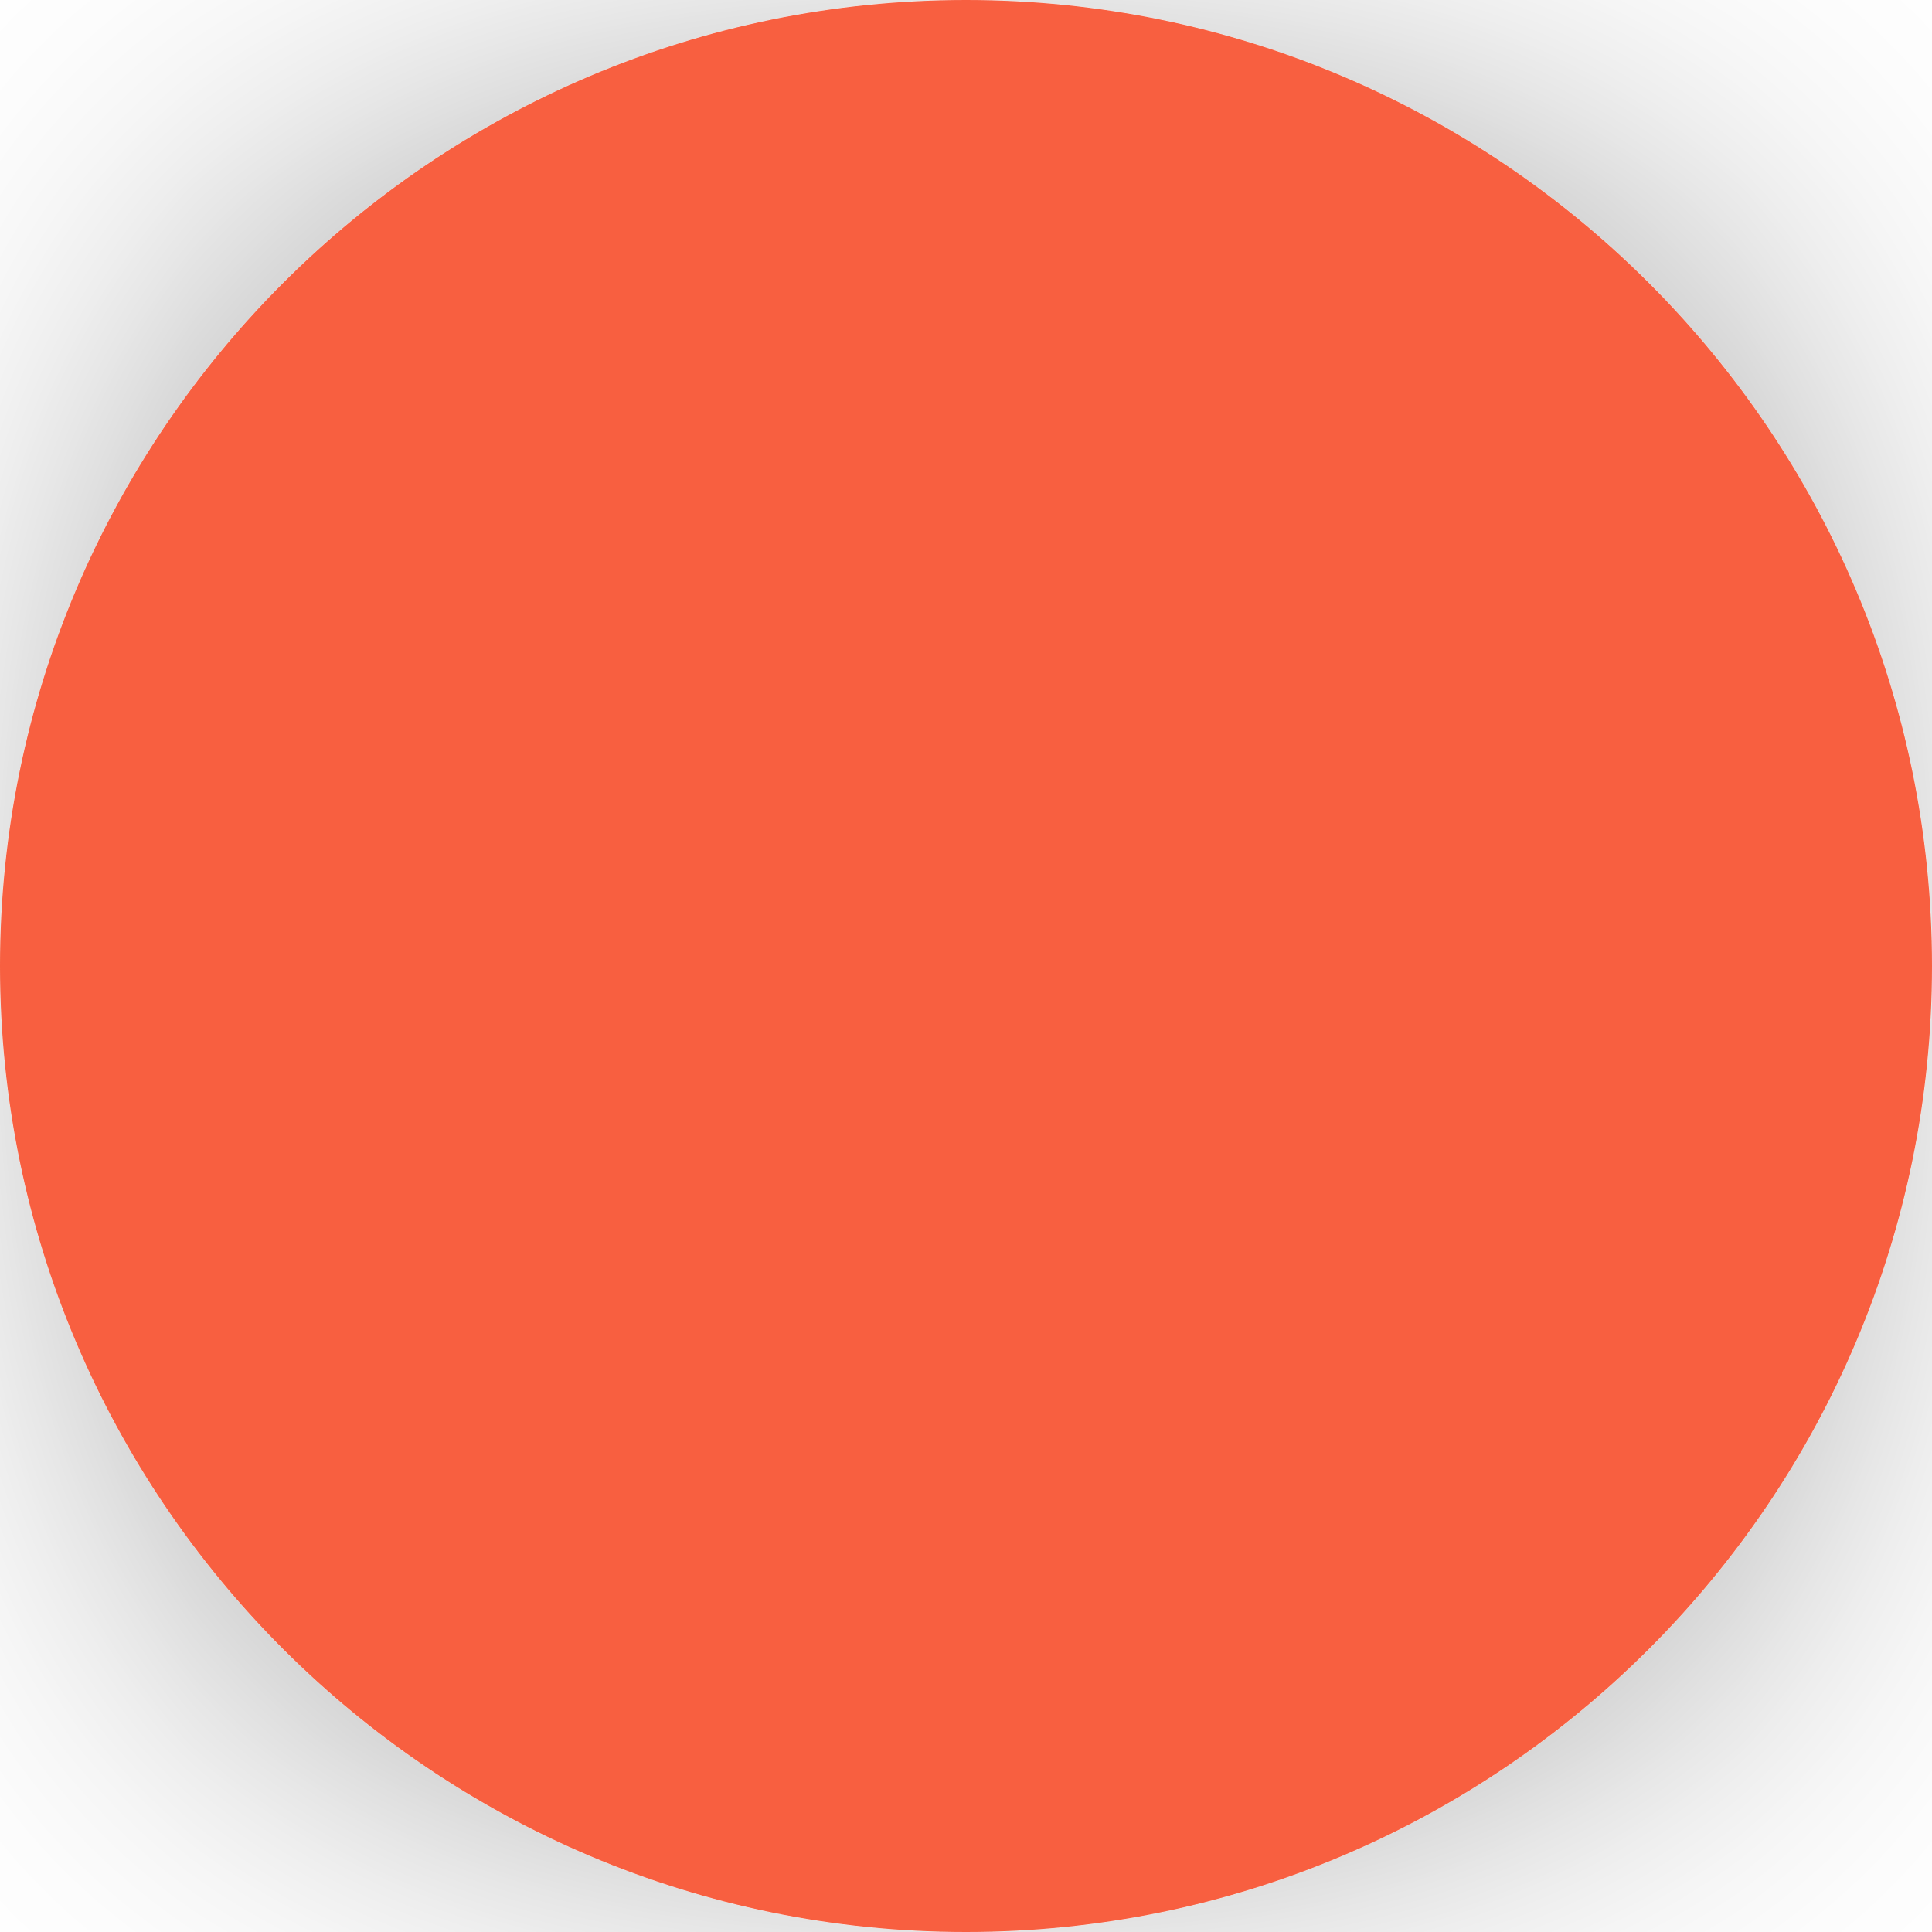
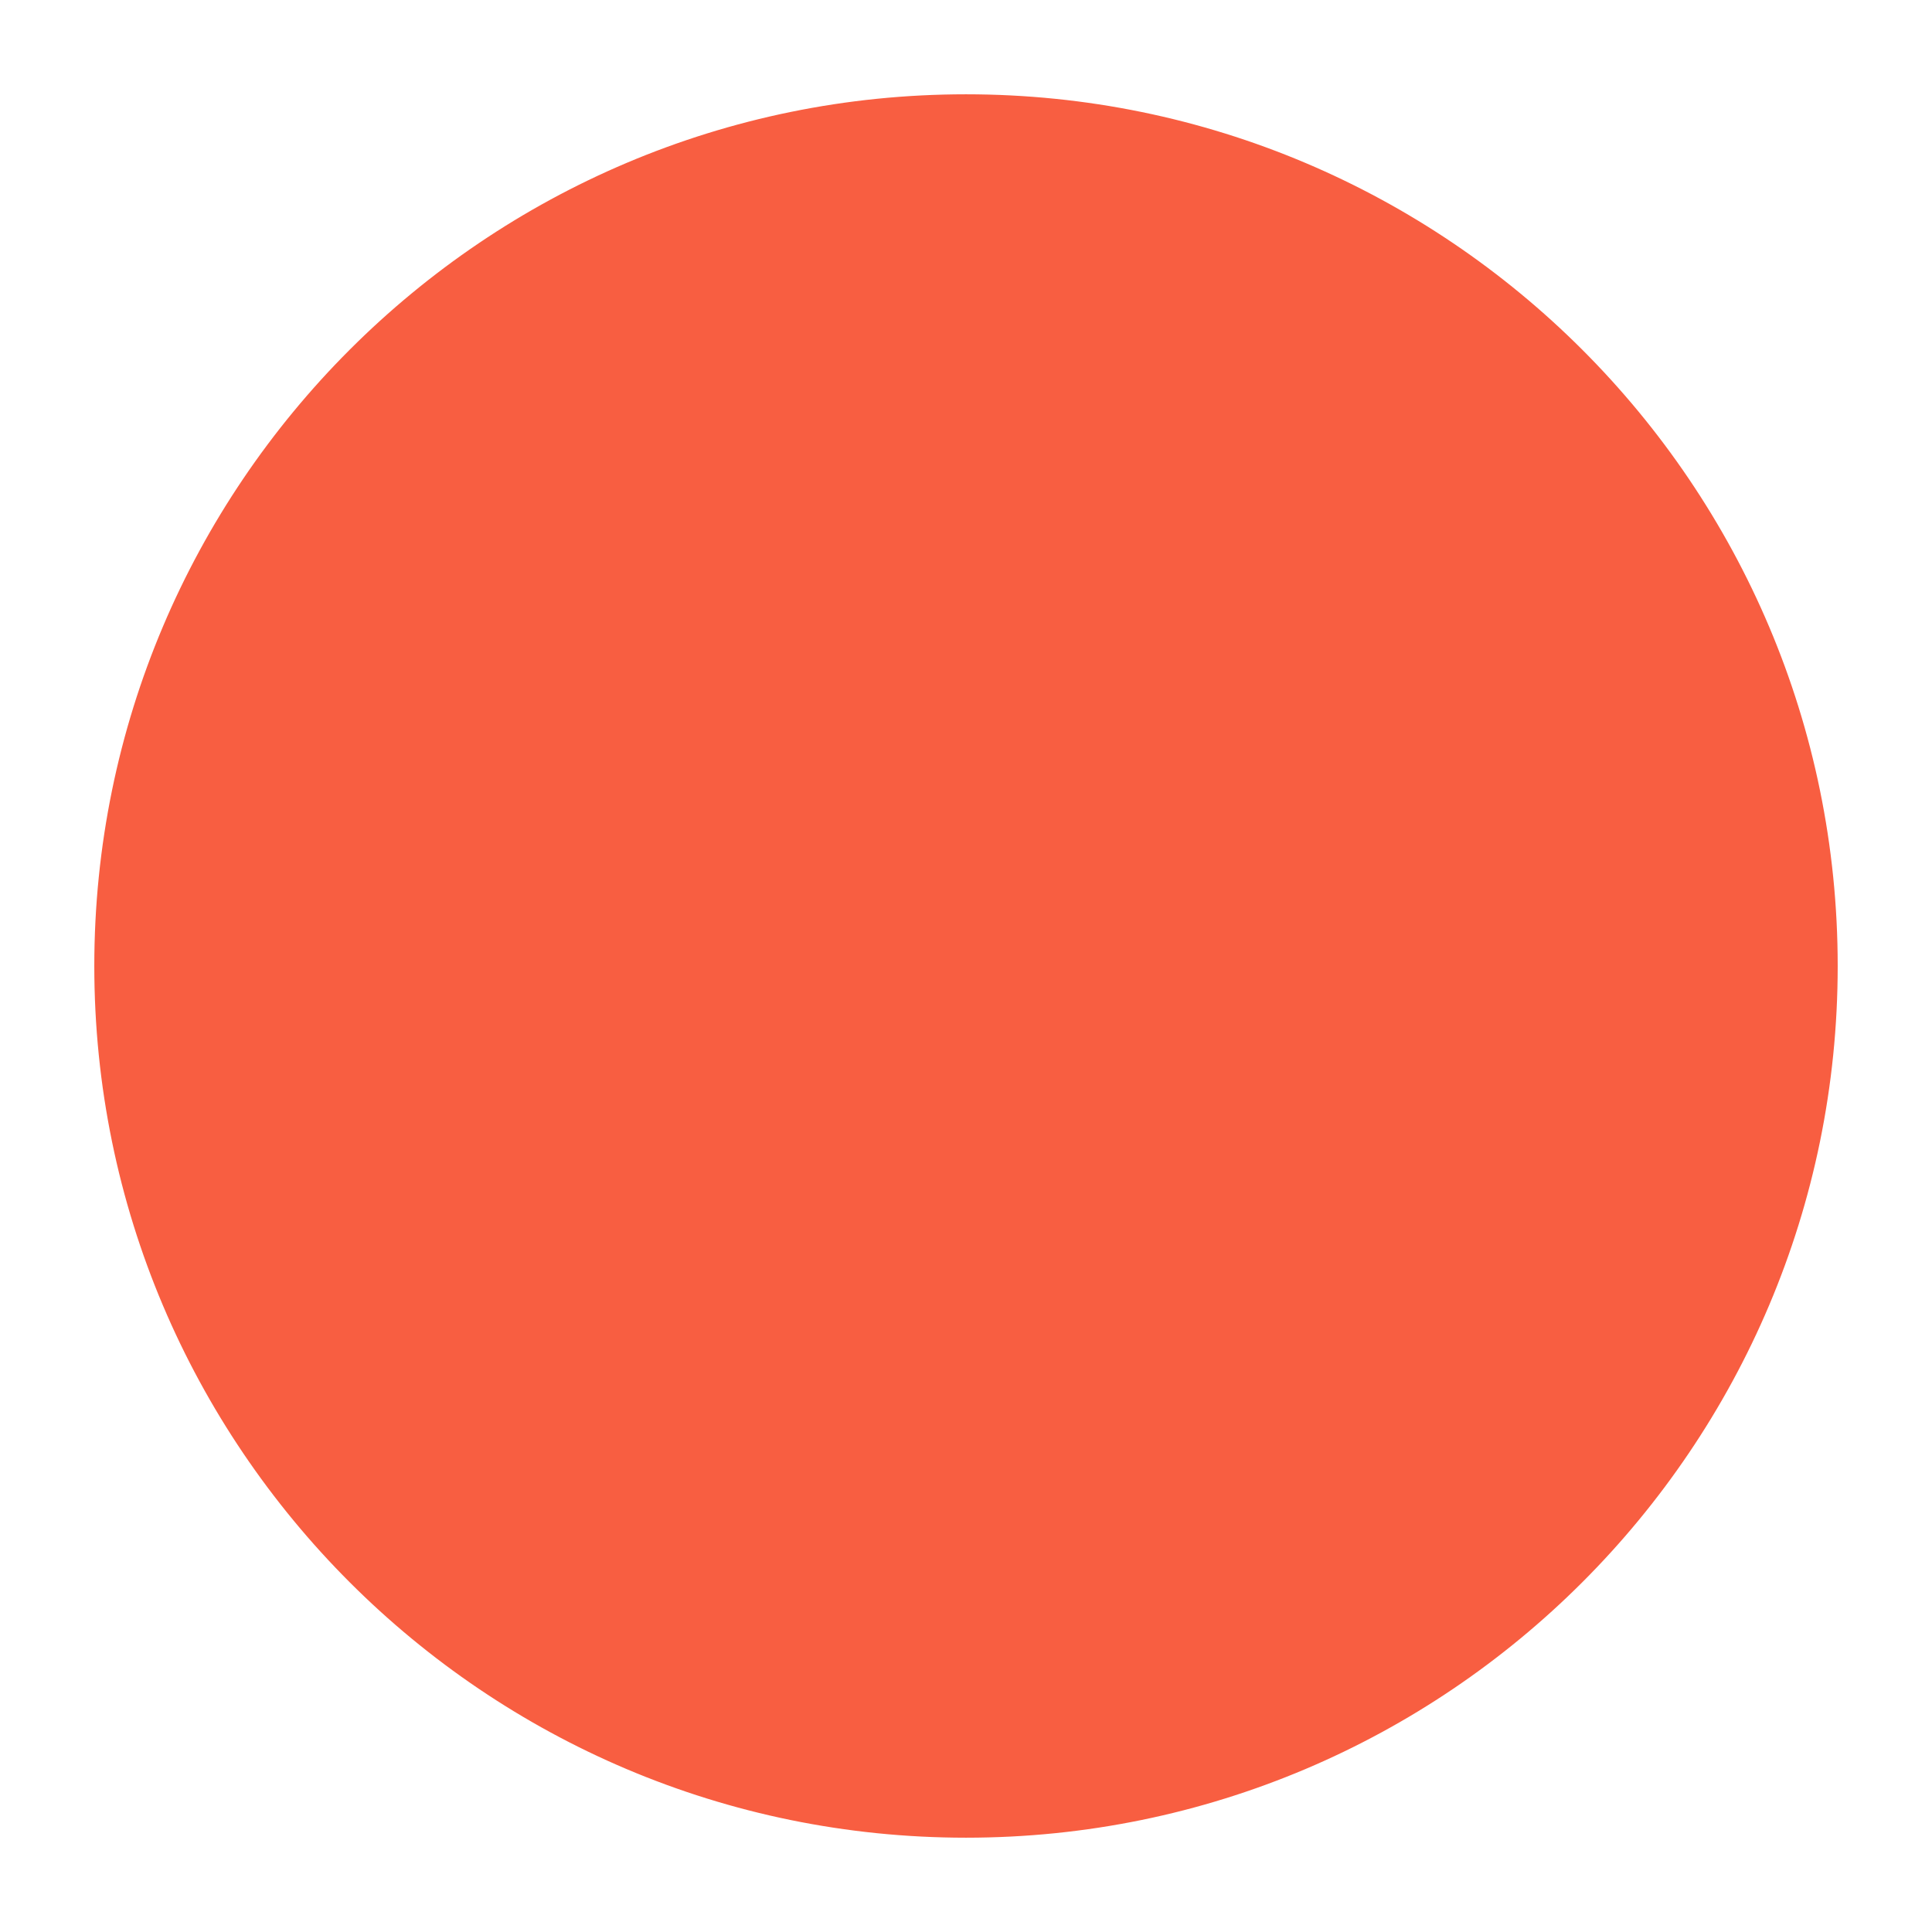
- <svg xmlns="http://www.w3.org/2000/svg" version="1.1" width="20" height="20" viewBox="244.026 106.529 123.045 123.045" xml:space="preserve">
+ <svg xmlns="http://www.w3.org/2000/svg" version="1.1" width="20" height="20" viewBox="-0.5 -0.5 21 21" xml:space="preserve">
  <defs>
</defs>
-   <g transform="matrix(1 0 0 1 305.5484 168.0516)" id="1GUUuczHVvd5IIhveti3g">
-     <filter id="SVGID_212" y="-54.134%" height="208.268%" x="-54.134%" width="208.268%">
-       <feGaussianBlur in="SourceAlpha" stdDeviation="21" />
-       <feOffset dx="0" dy="0" result="oBlur" />
-       <feFlood flood-color="rgb(0,0,0)" flood-opacity="0.35" />
-       <feComposite in2="oBlur" operator="in" />
-       <feMerge>
-         <feMergeNode />
-         <feMergeNode in="SourceGraphic" />
-       </feMerge>
-     </filter>
-     <path style="stroke: rgb(255,162,236); stroke-width: 0; stroke-dasharray: none; stroke-linecap: butt; stroke-dashoffset: 0; stroke-linejoin: miter; stroke-miterlimit: 4; fill: rgb(248,94,65); fill-rule: nonzero; opacity: 1;filter: url(#SVGID_212);" vector-effect="non-scaling-stroke" transform=" translate(-61.52258, -61.52258)" d="M 61.523 0 C 95.483 0 123.045 27.562 123.045 61.523 C 123.045 95.483 95.483 123.045 61.523 123.045 C 27.562 123.045 0 95.483 0 61.523 C 0 27.562 27.562 0 61.523 0 z" stroke-linecap="round" />
+   <g transform="matrix(0.162542 0 0 0.162542 10 10)" id="YP5Lsaa49zJ1Ek3Y-wf_1">
+     <path style="stroke: rgb(255,255,255); stroke-width: 1; stroke-dasharray: none; stroke-linecap: butt; stroke-dashoffset: 0; stroke-linejoin: miter; stroke-miterlimit: 4; fill: rgb(248,94,65); fill-rule: nonzero; opacity: 1;" vector-effect="non-scaling-stroke" transform=" translate(-61.52258, -61.52258)" d="M 61.523 0 C 95.483 0 123.045 27.562 123.045 61.523 C 123.045 95.483 95.483 123.045 61.523 123.045 C 27.562 123.045 0 95.483 0 61.523 C 0 27.562 27.562 0 61.523 0 z" stroke-linecap="round" />
  </g>
</svg>
